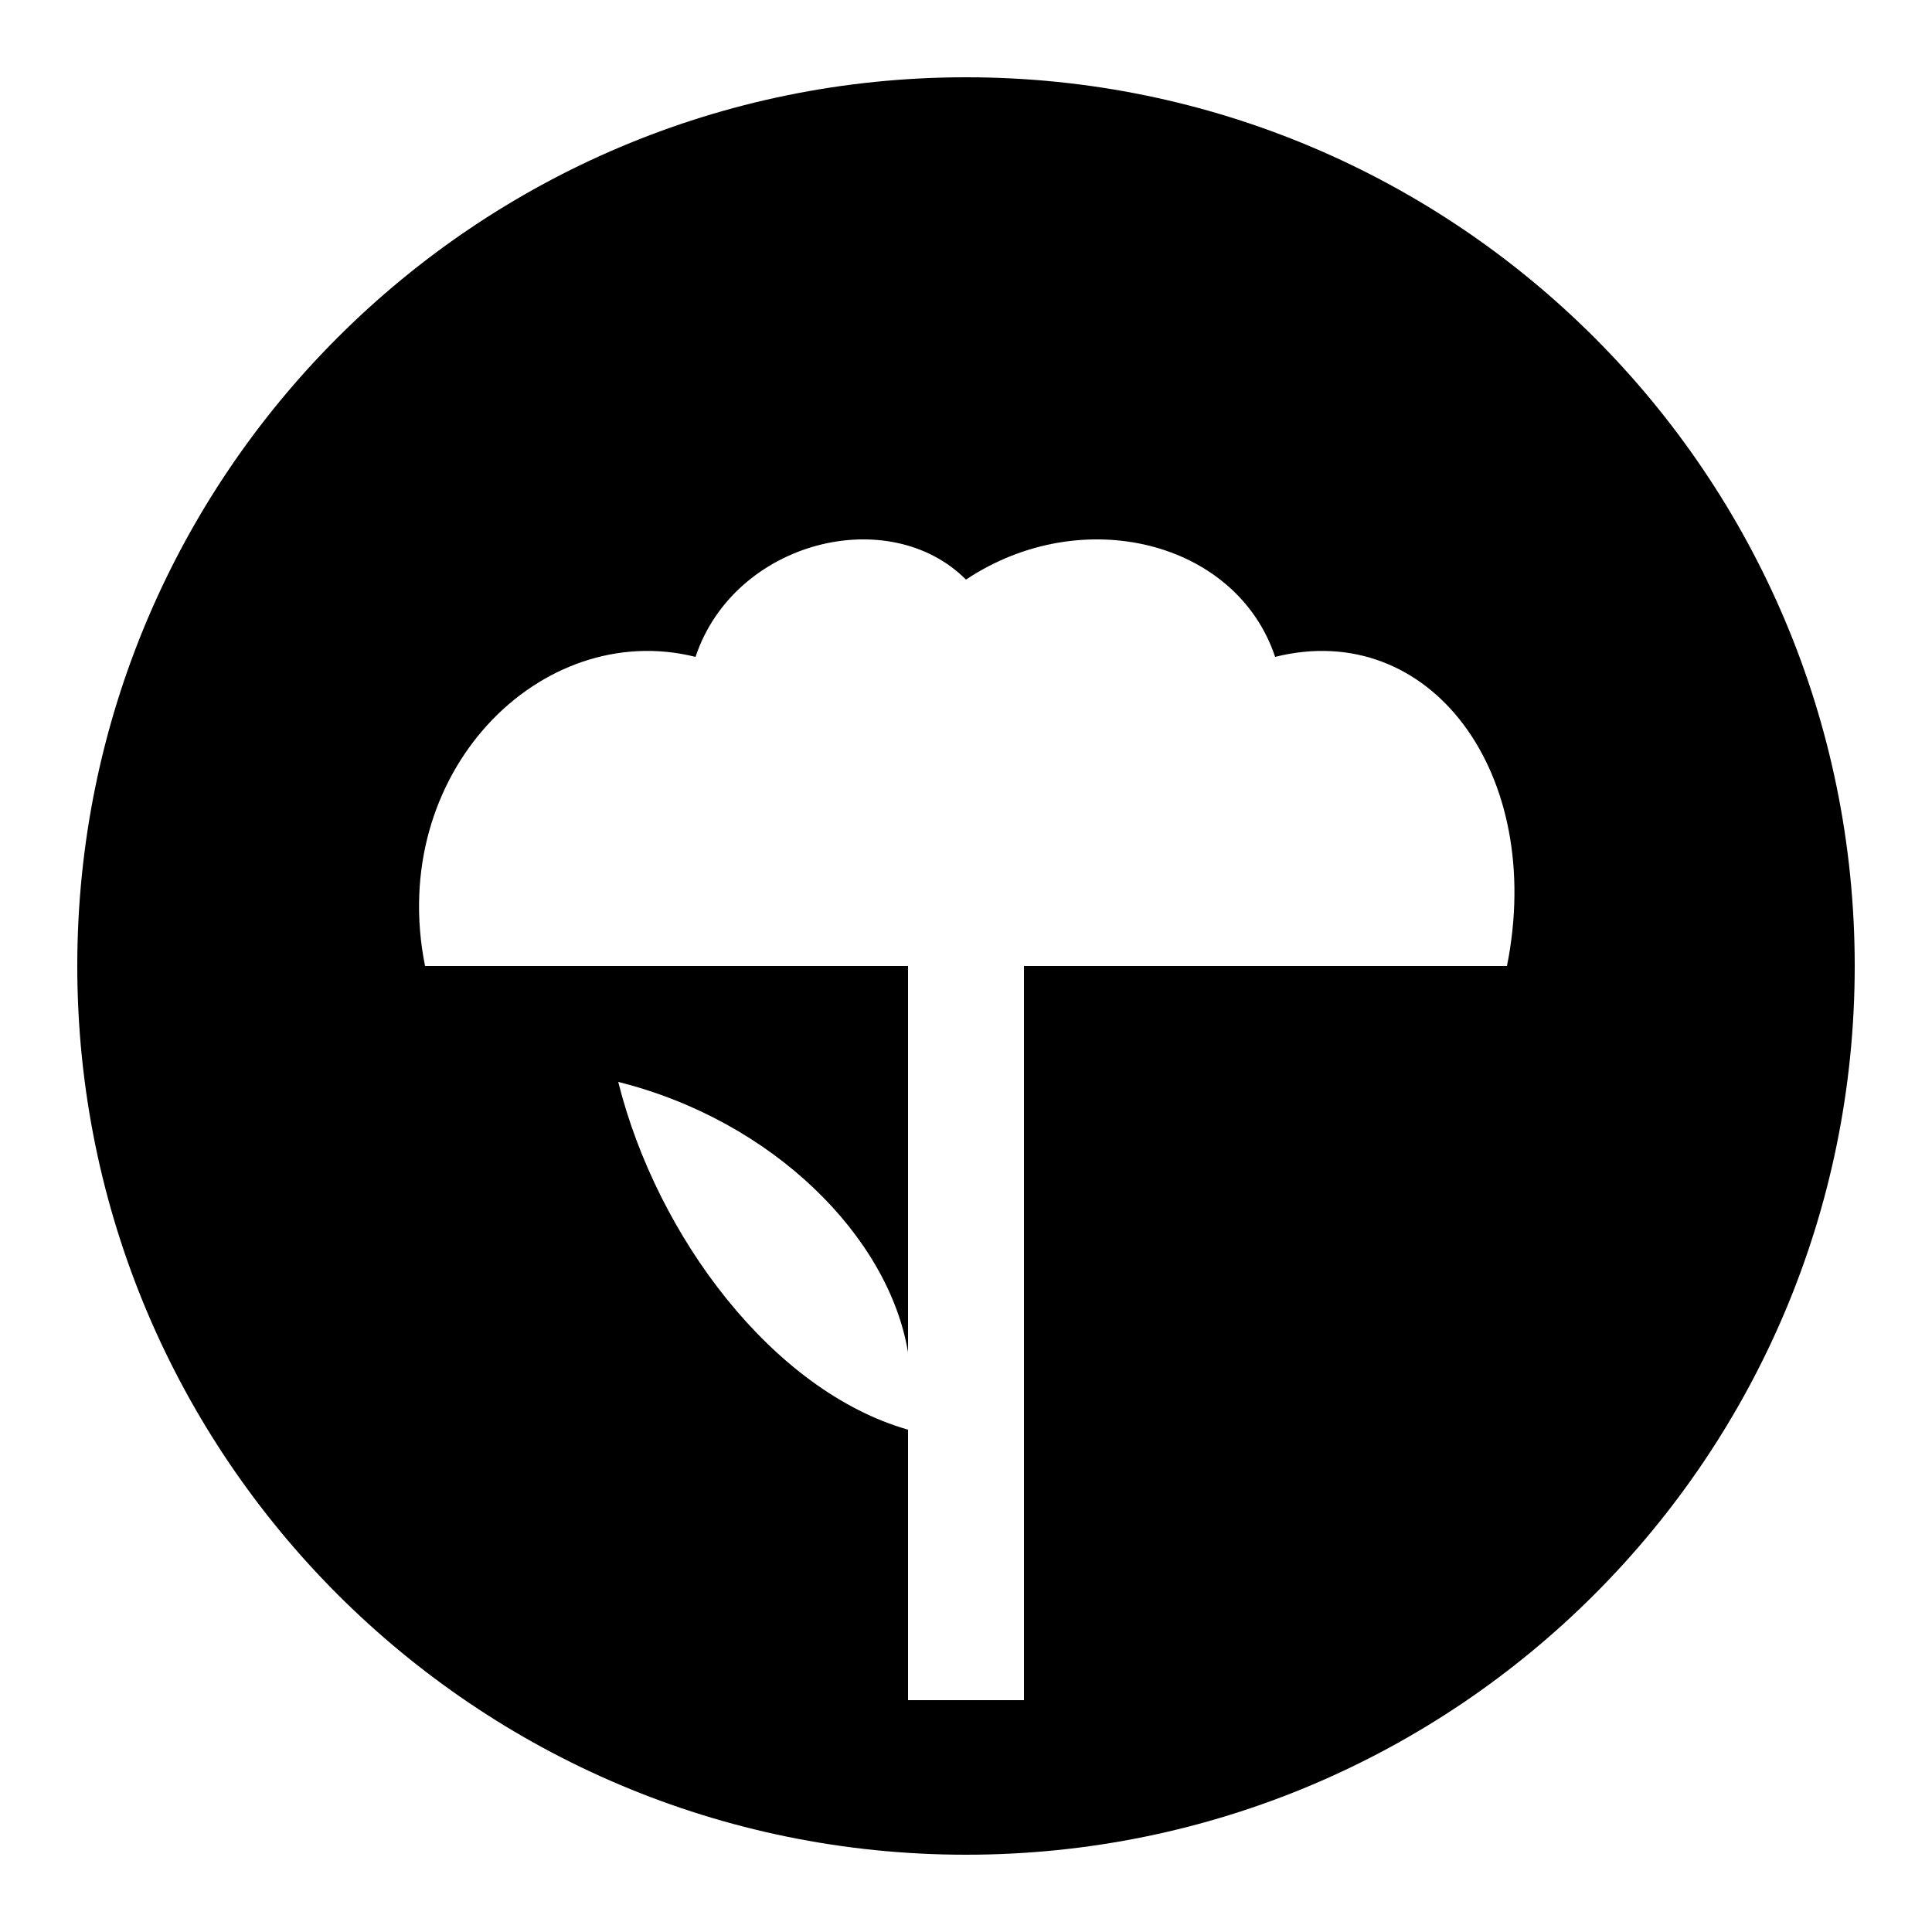
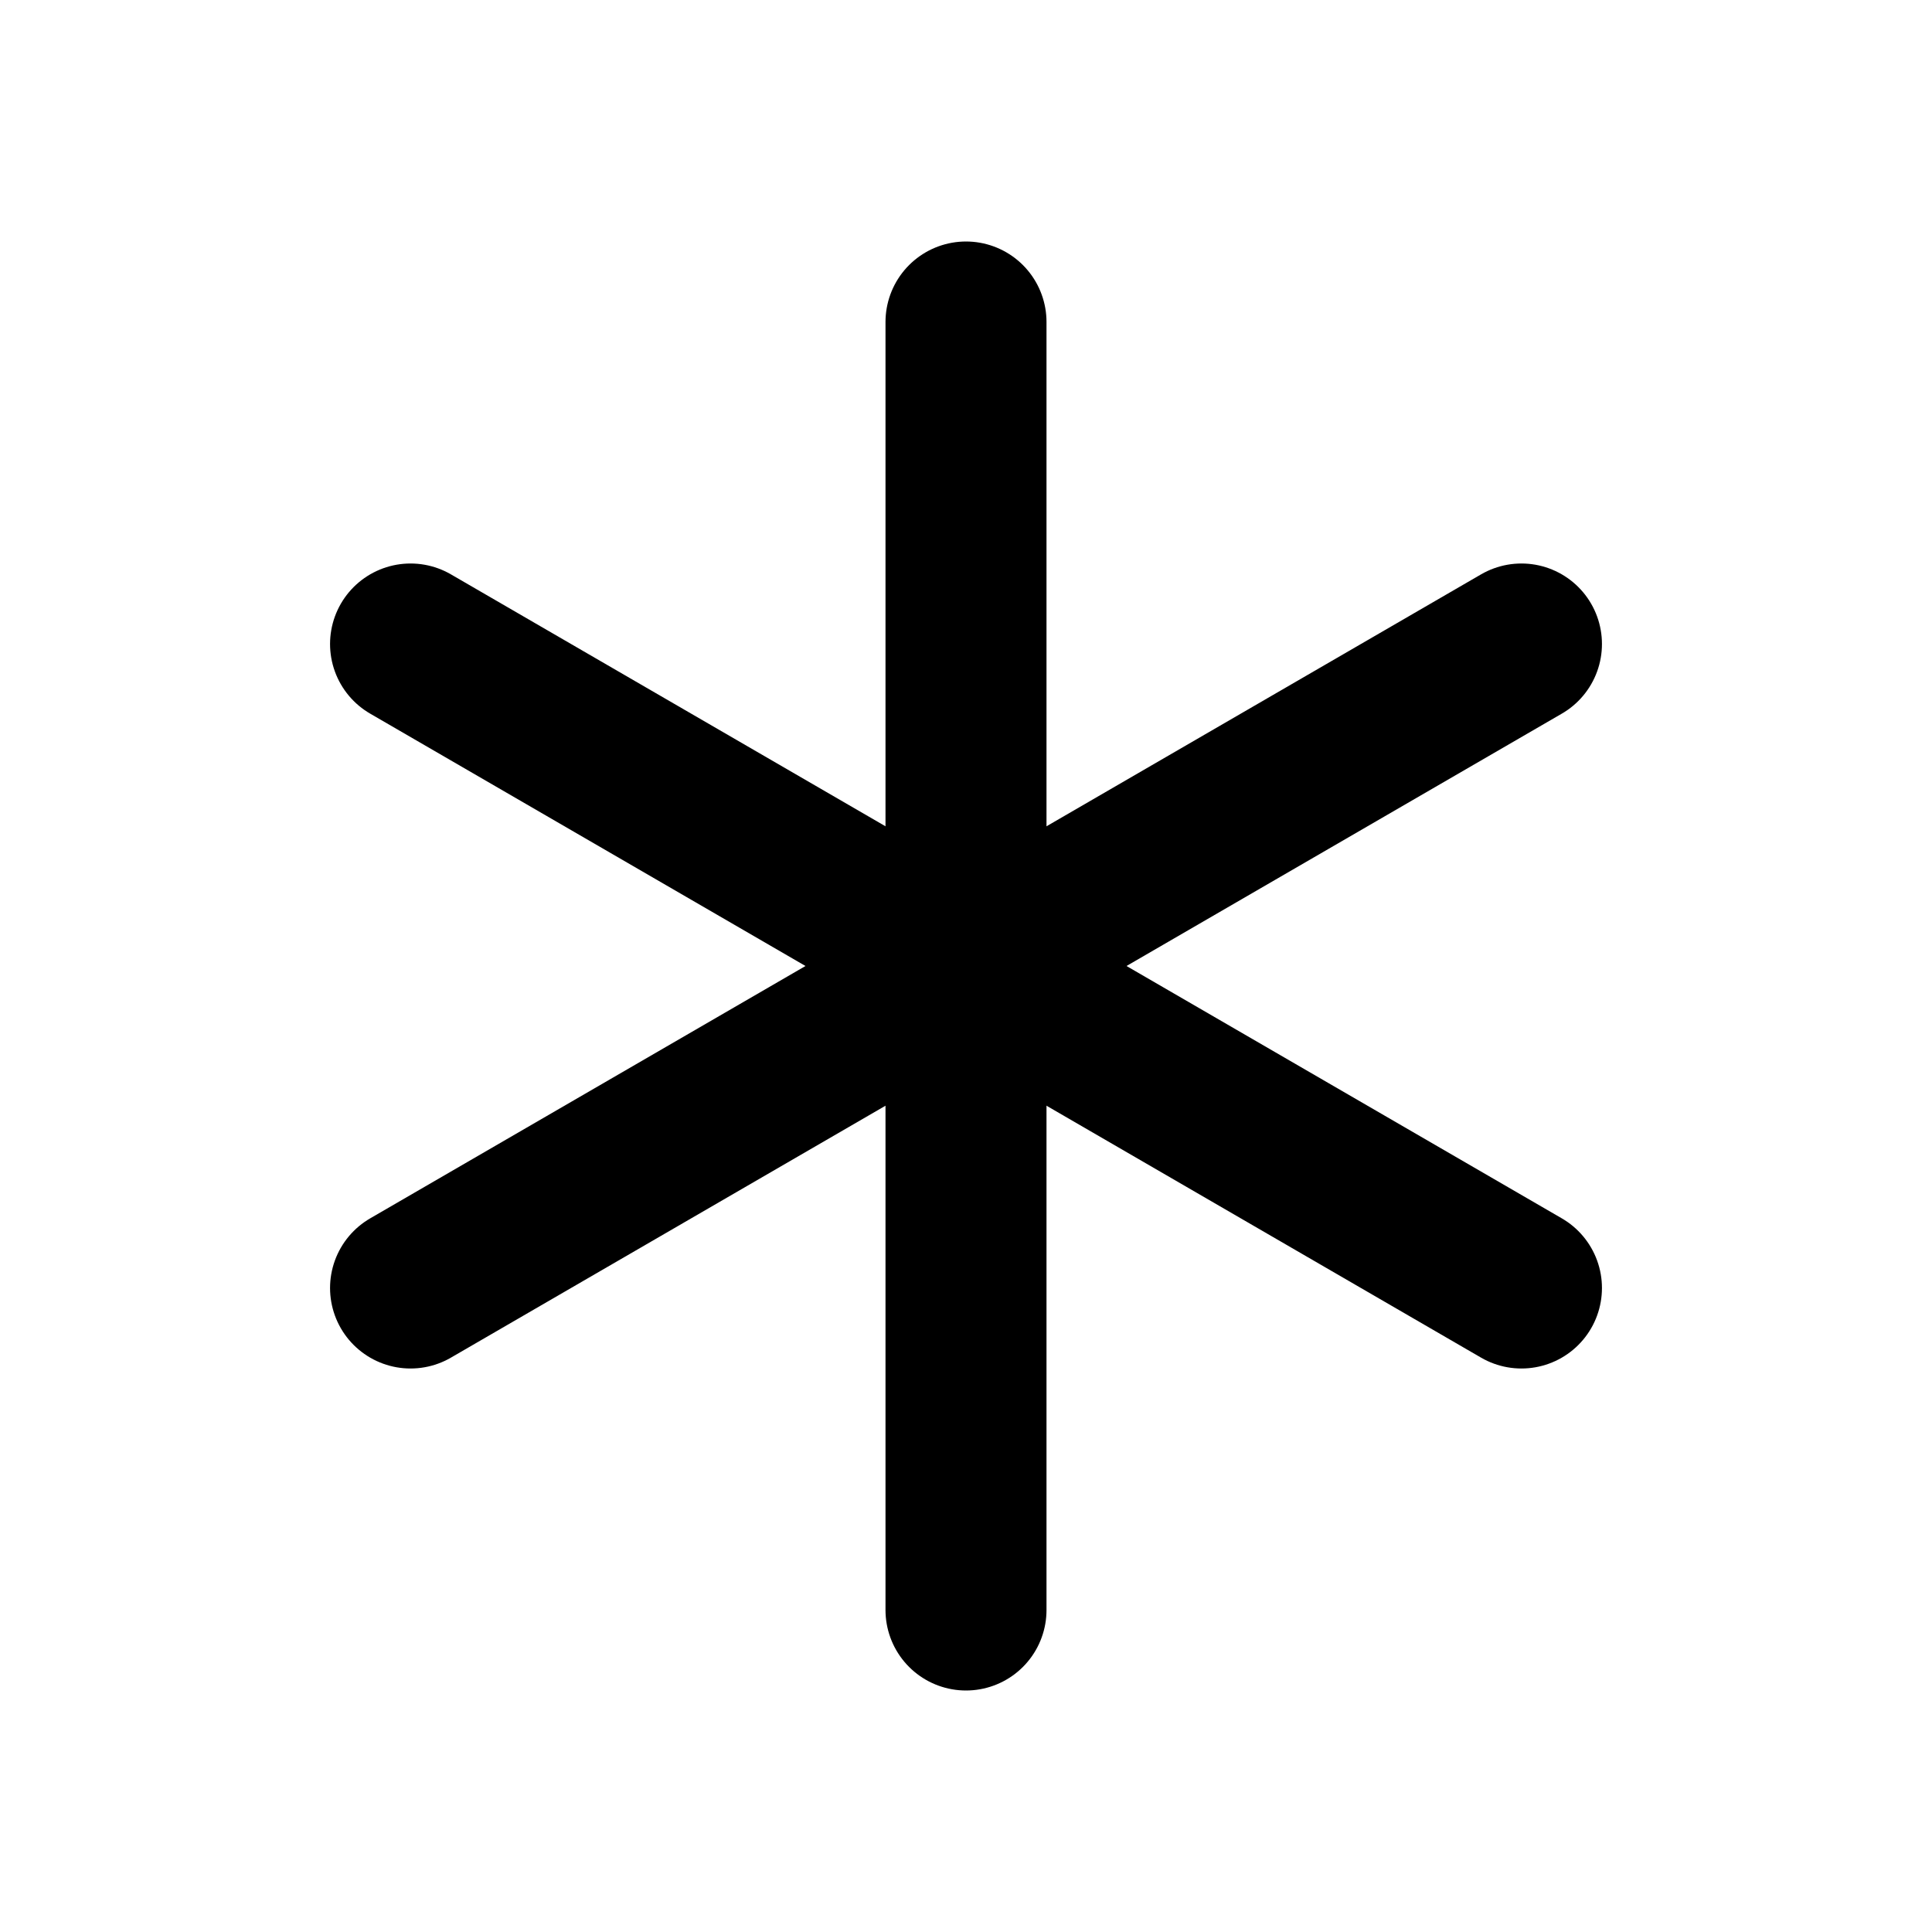
- <svg xmlns="http://www.w3.org/2000/svg" viewBox="0 0 100 100" width="100" height="100">
-   <path fill="currentColor" fill-rule="evenodd" d="M50 4A46 46 0 0 1 50 96A46 46 0 0 1 50 4Z M22 50C20 40 28 32 36 34C38 28 46 26 50 30C56 26 64 28 66 34C74 32 80 40 78 50ZM47 50H53V88H47ZM47 74C40 72 34 64 32 56C40 58 46 64 47 70Z" />
+ <svg xmlns="http://www.w3.org/2000/svg" viewBox="0 0 24 24" width="24" height="24" fill="none" stroke="currentColor" stroke-width="2" stroke-linecap="round" stroke-linejoin="round">
+   <path d="M12 4V20" />
+   <path d="M5.1 8L18.9 16" />
+   <path d="M18.9 8L5.1 16" />
</svg>
